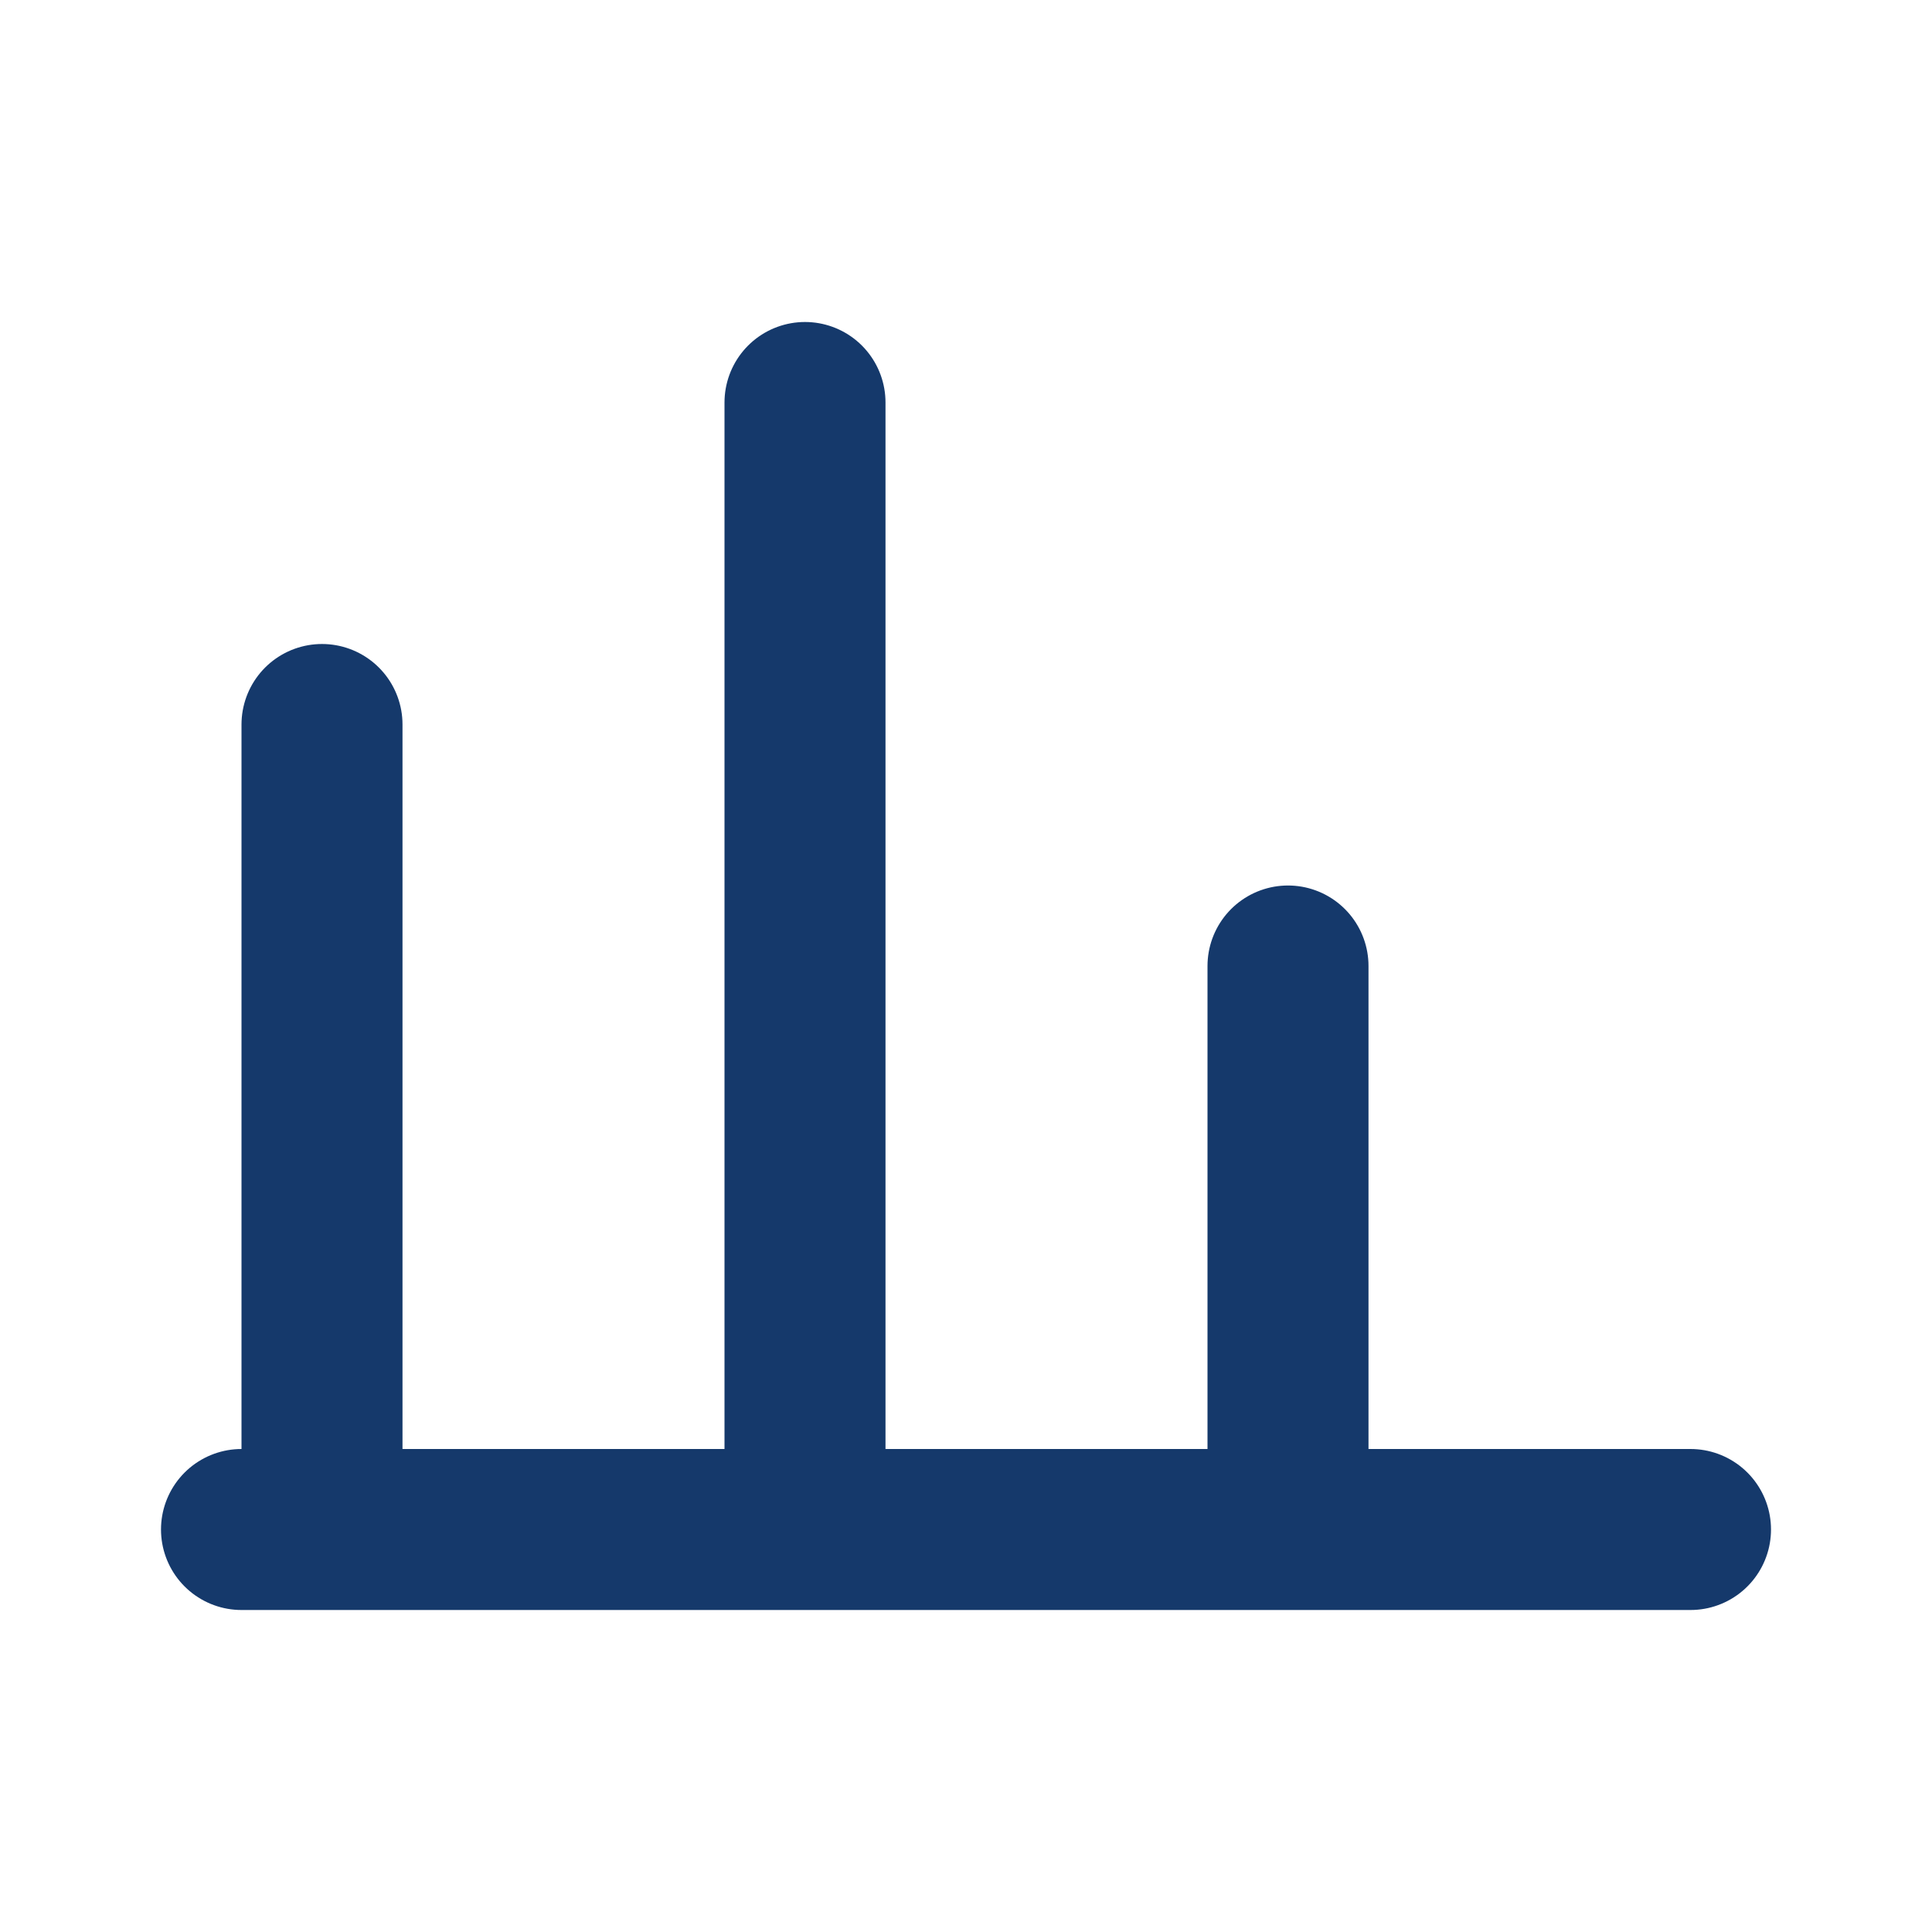
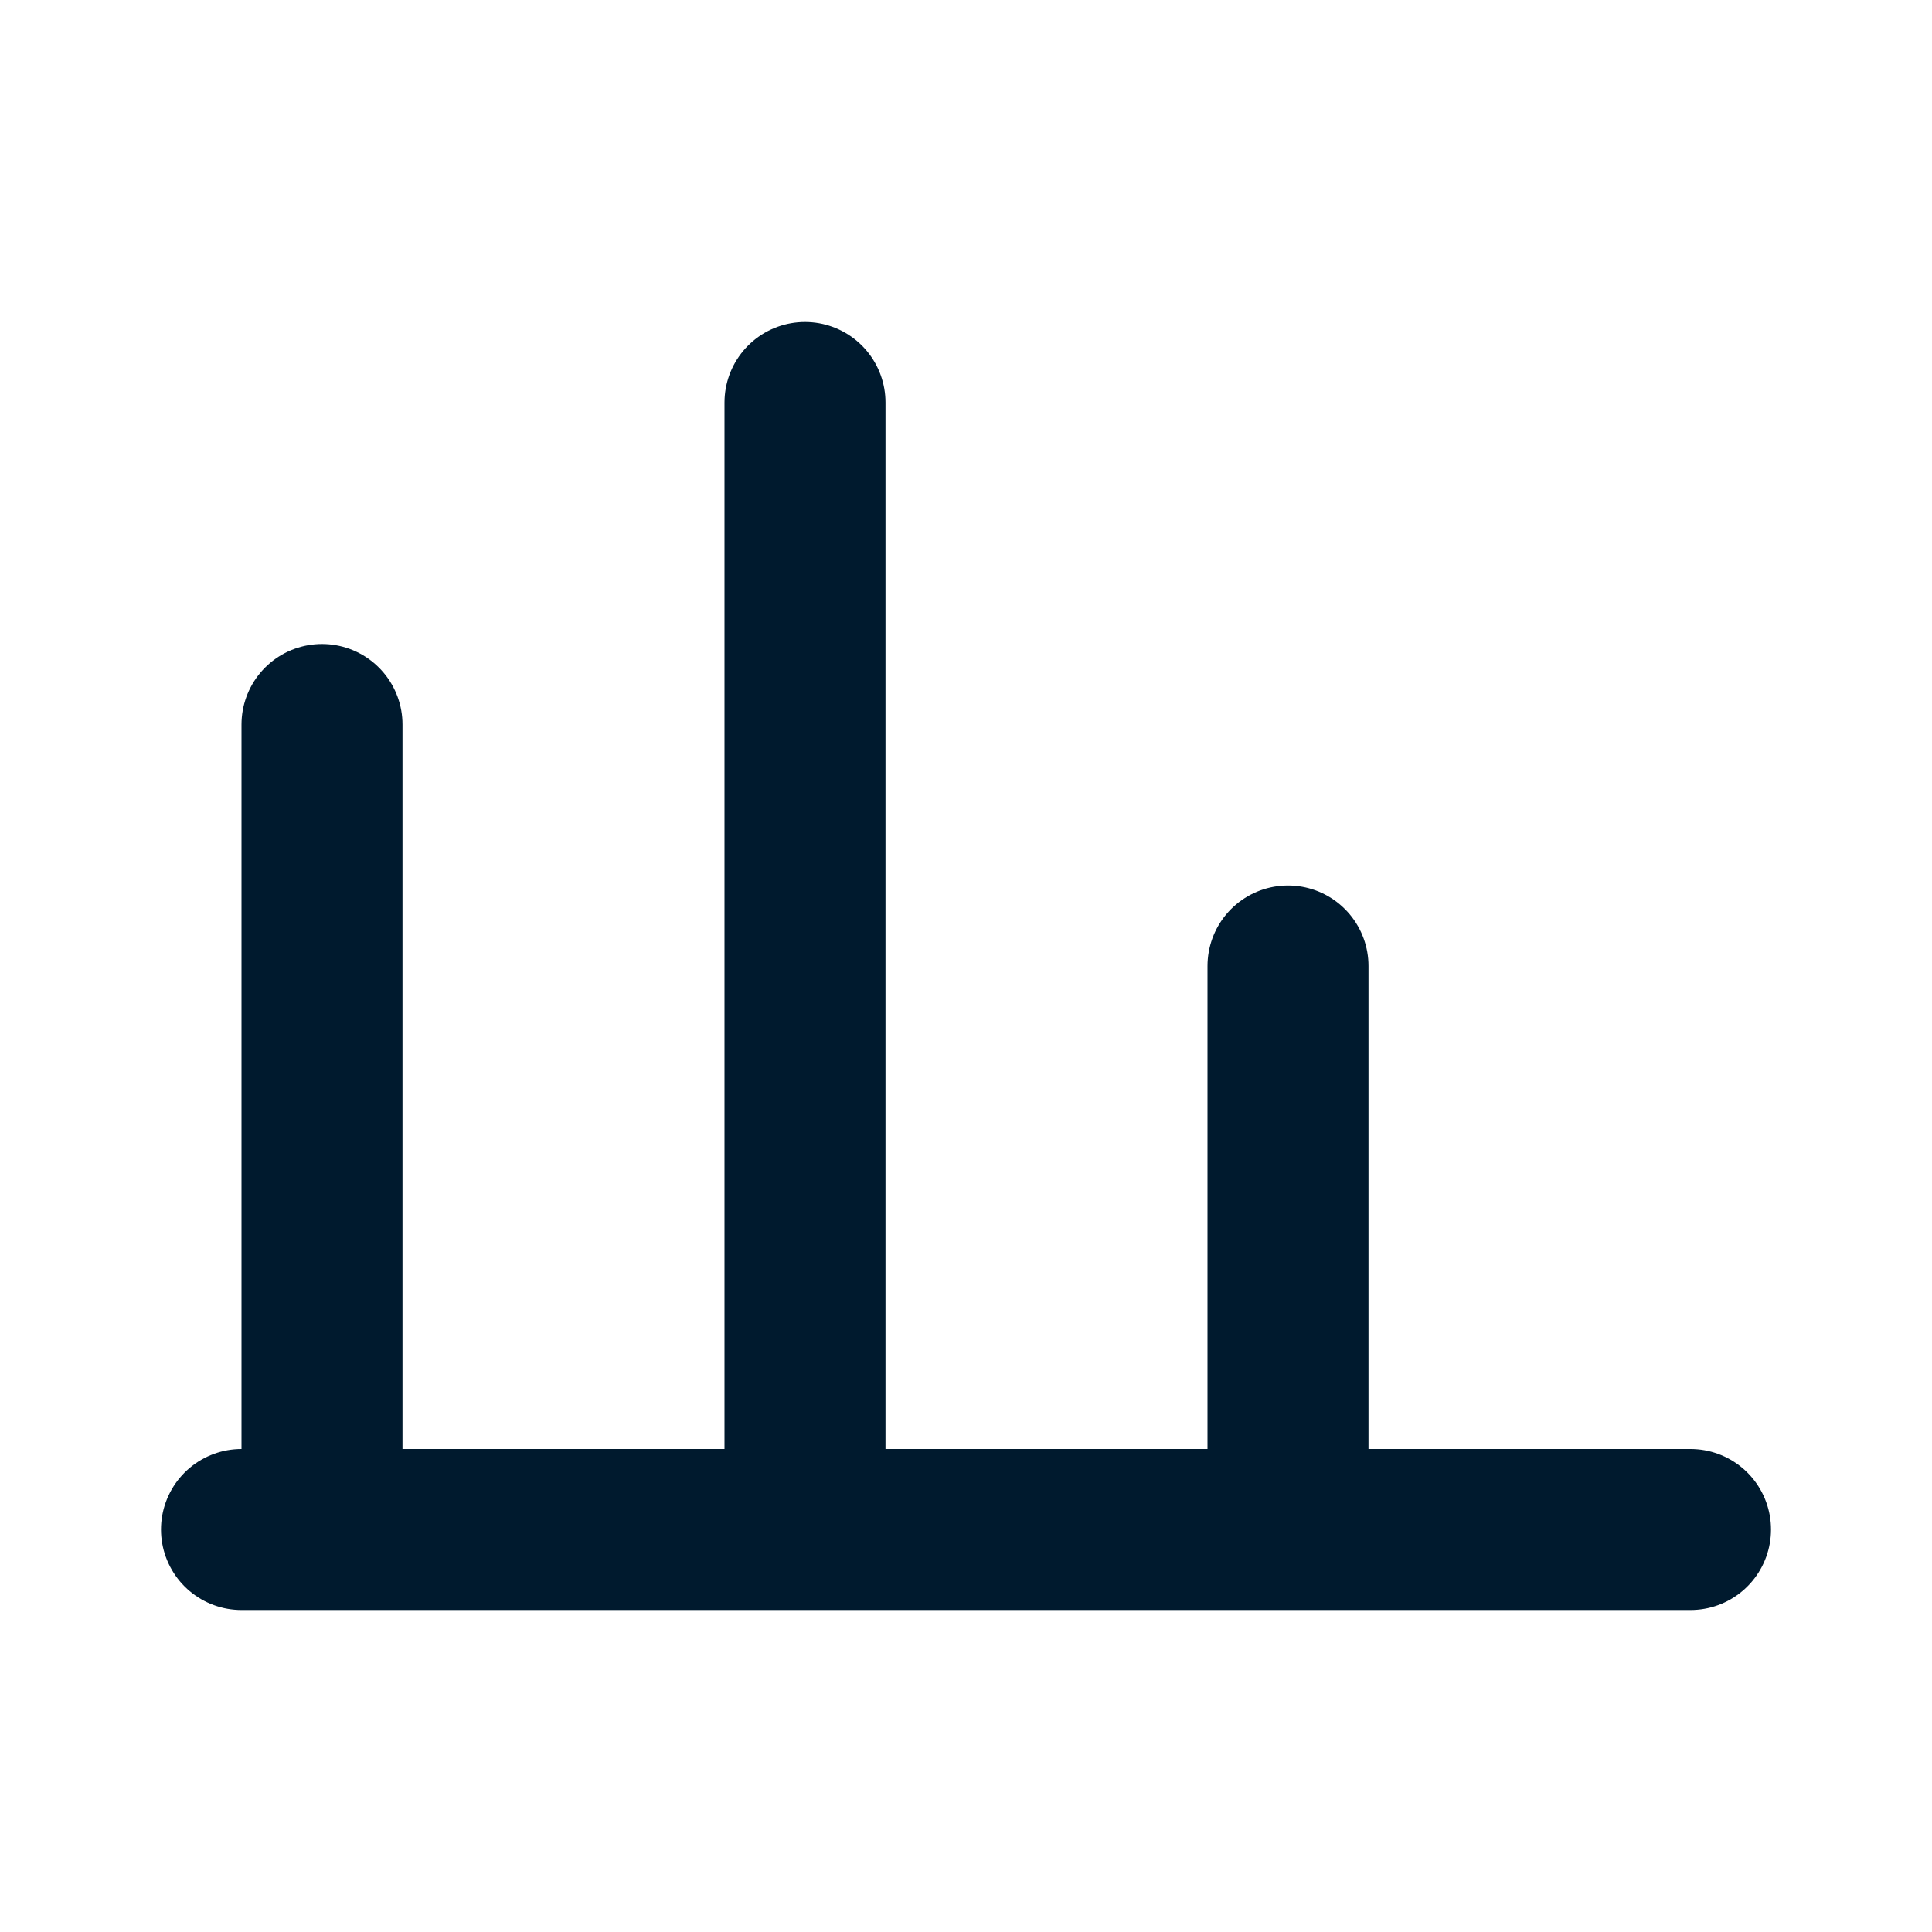
- <svg xmlns="http://www.w3.org/2000/svg" viewBox="0 0 24 24" fill="none" stroke="#15396B" stroke-width="2" stroke-linecap="round" stroke-linejoin="round" aria-label="Ícone de gráfico de barras">
+ <svg xmlns="http://www.w3.org/2000/svg" viewBox="0 0 24 24" fill="none" stroke="#001A2E" stroke-width="2" stroke-linecap="round" stroke-linejoin="round" aria-label="Ícone de gráfico de barras">
  <path d="M4 19V9M10 19V5M16 19v-7M21 19H3" />
</svg>
